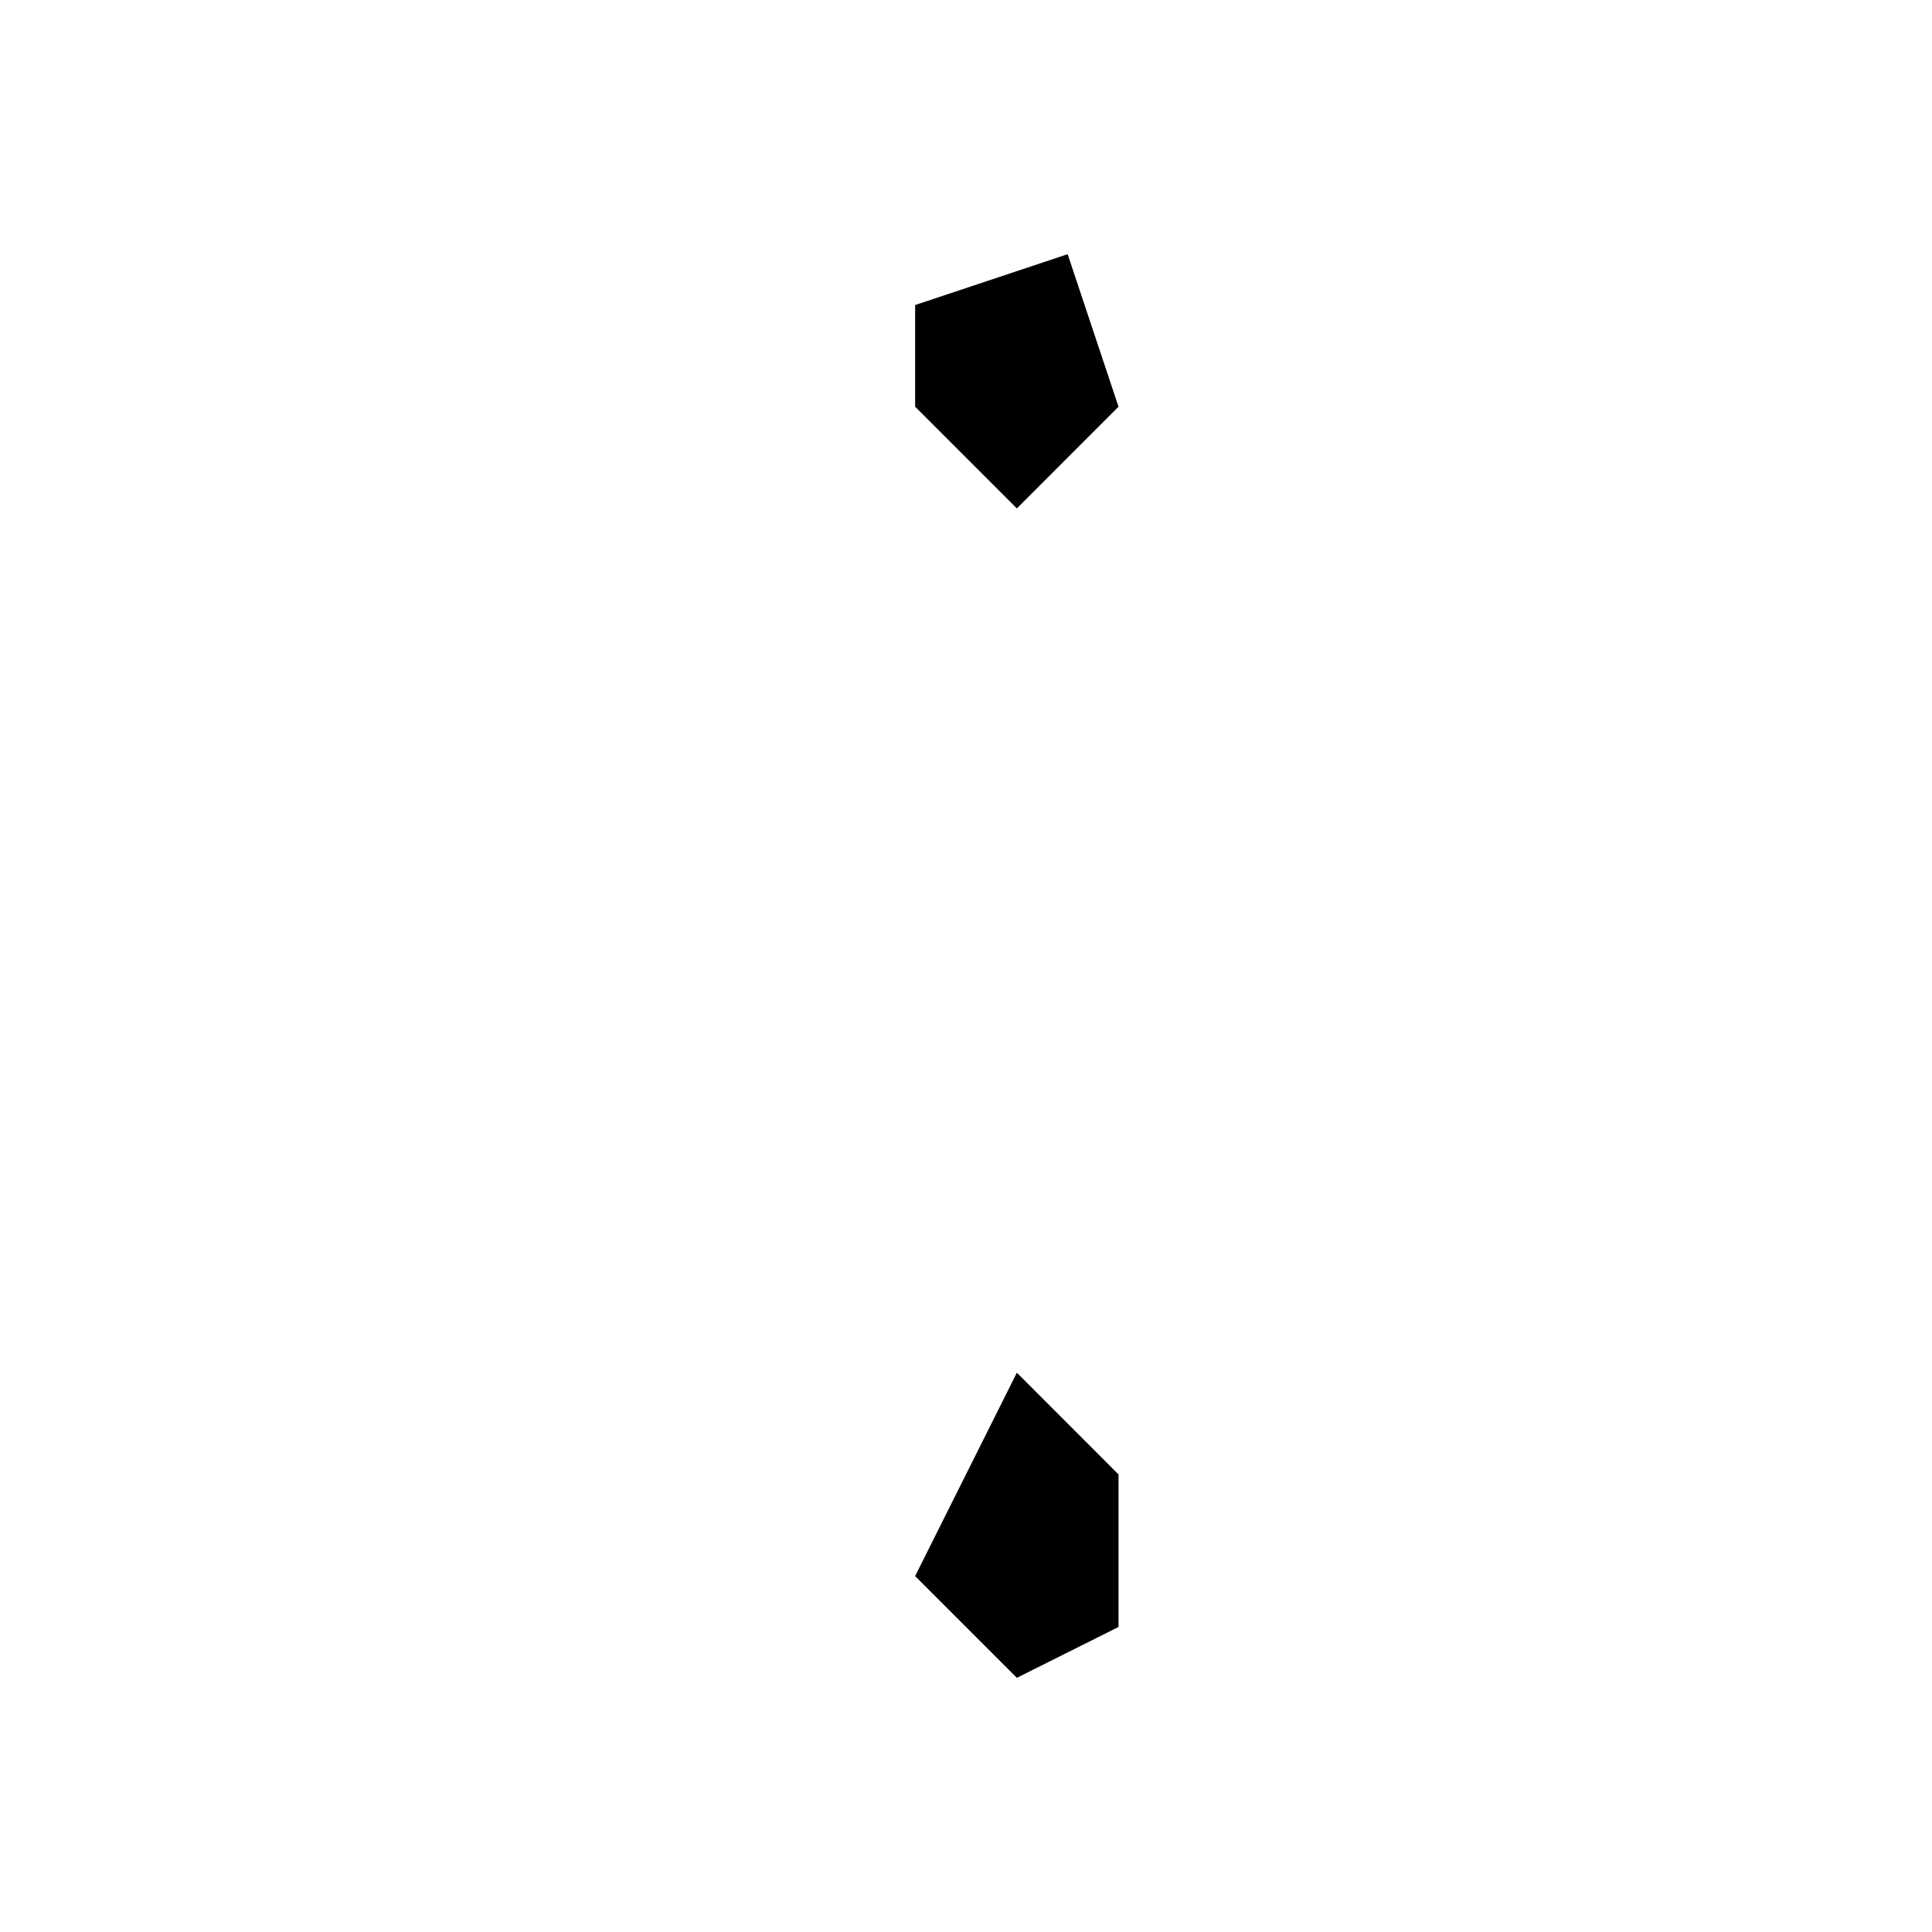
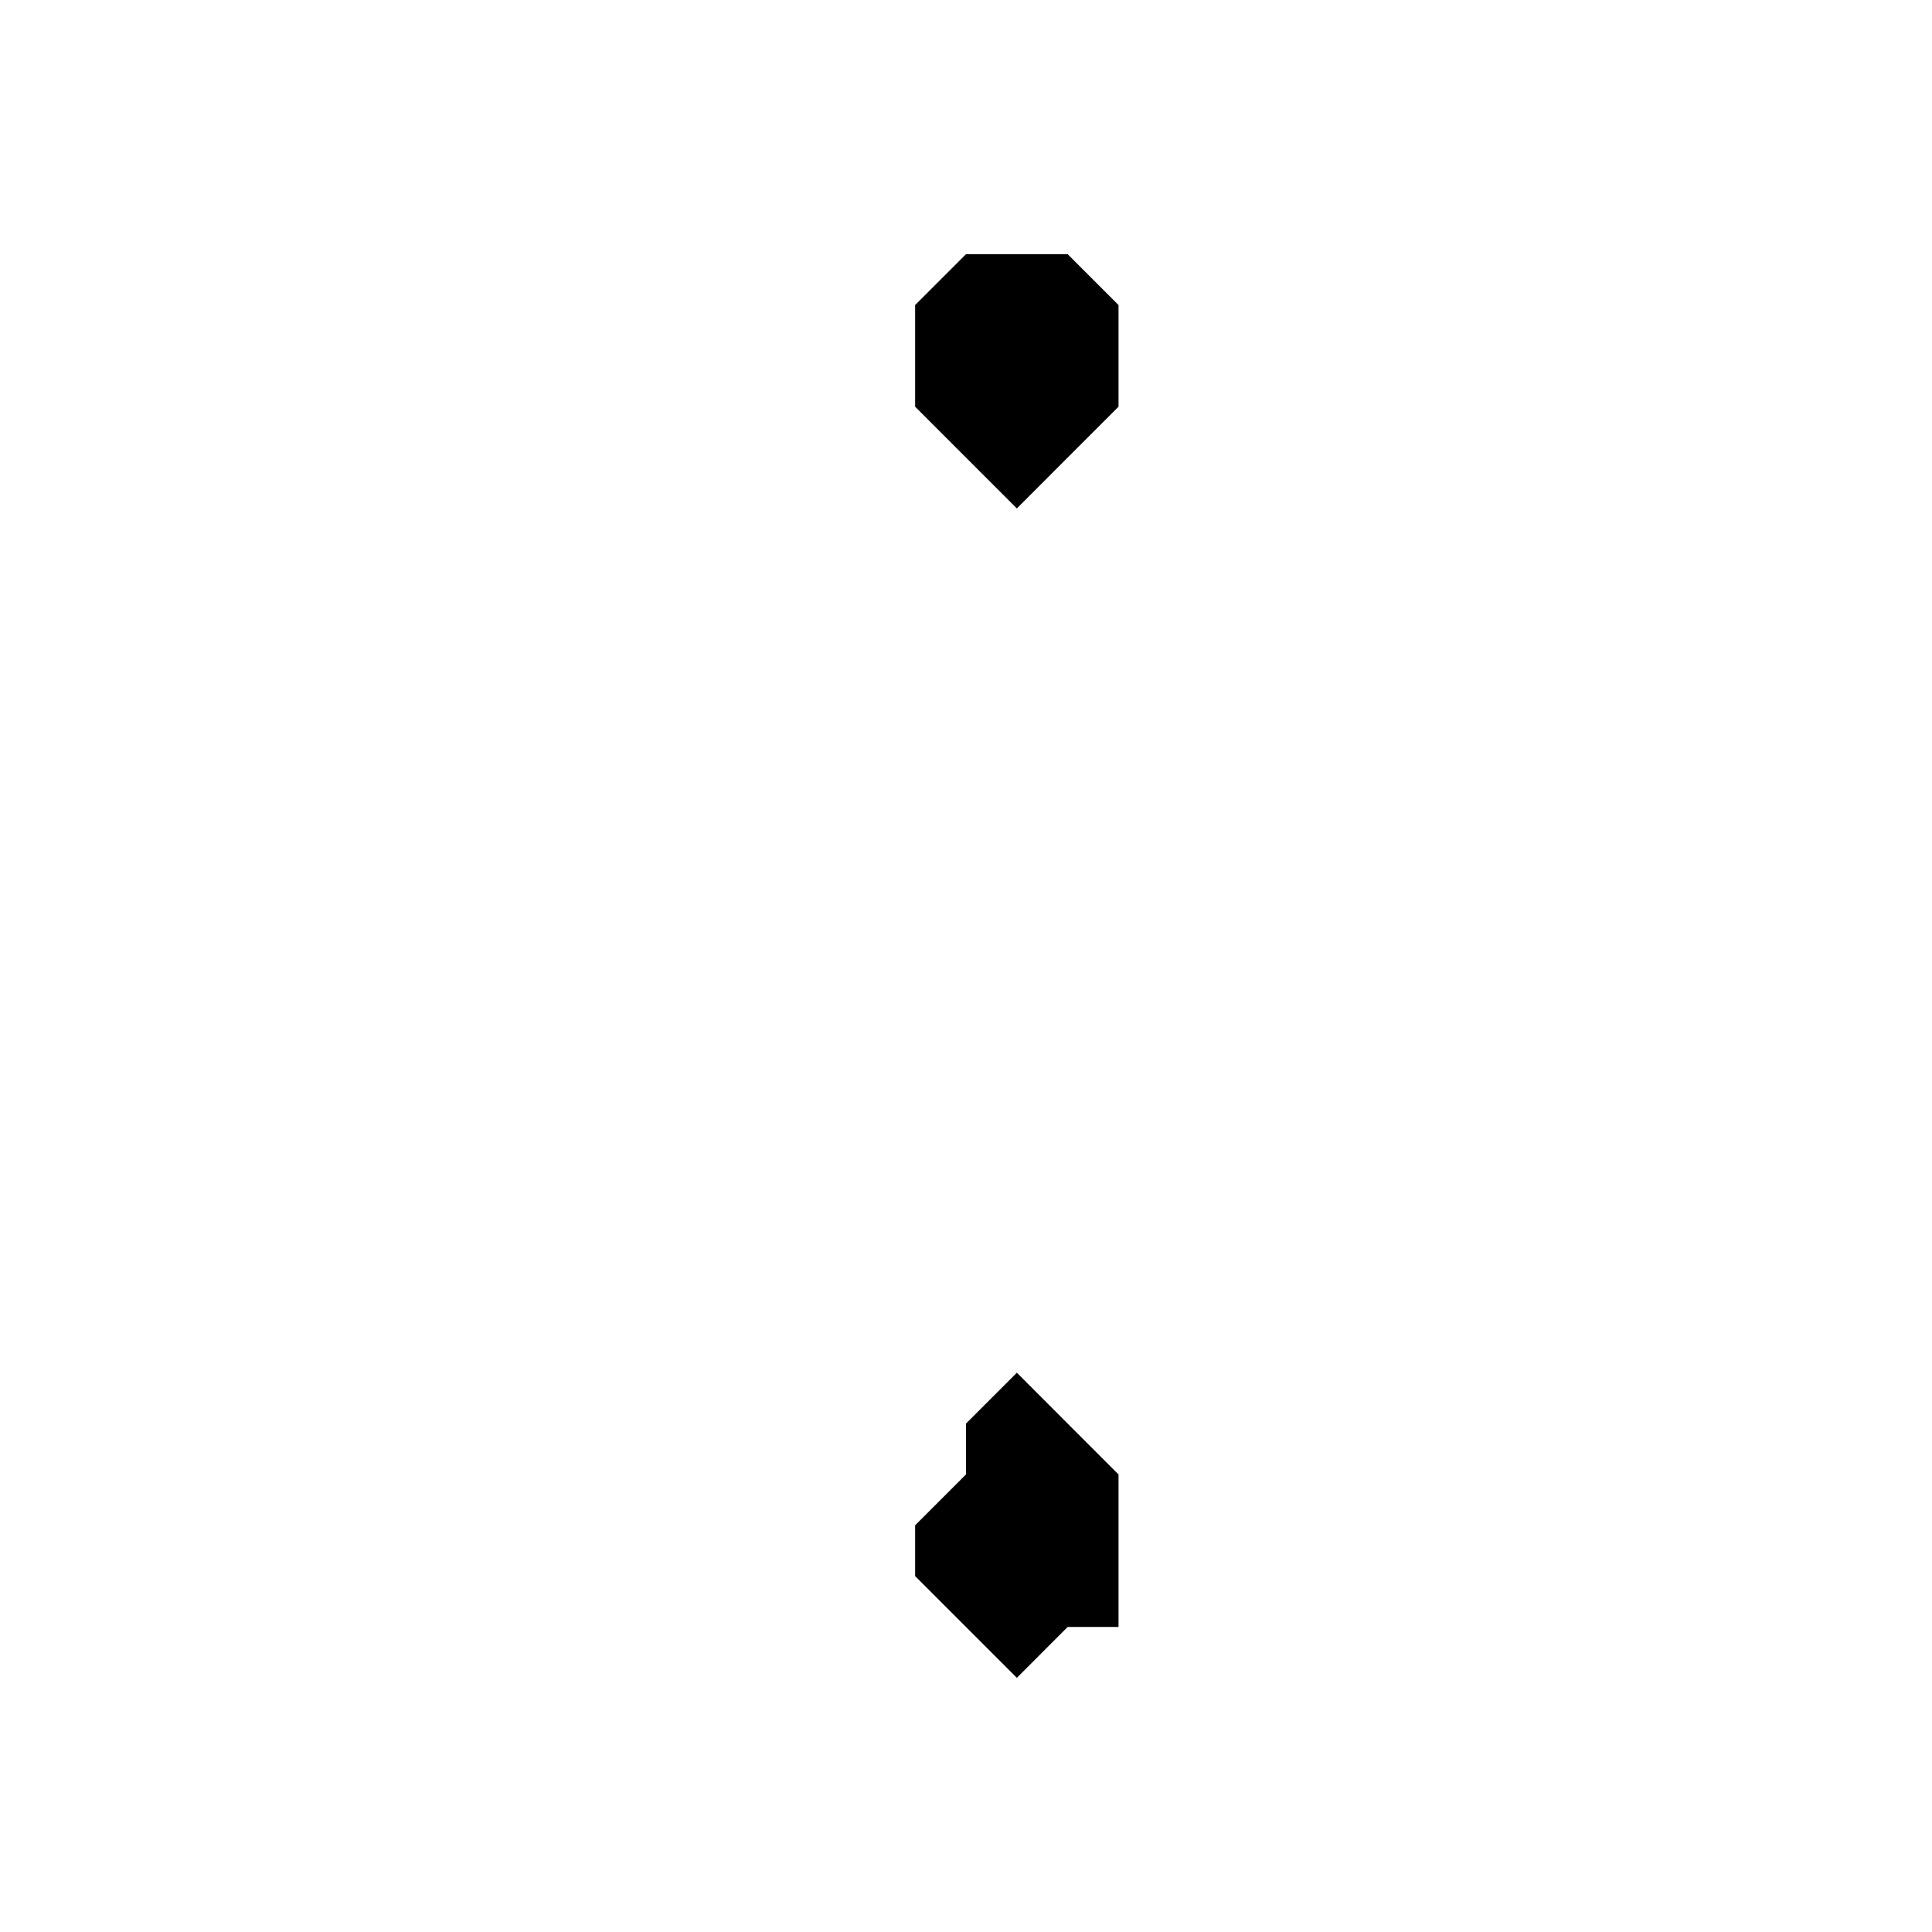
<svg xmlns="http://www.w3.org/2000/svg" viewBox="0 0 256 256" width="256" height="256">
-   <path d="M 141.47,33.68 L 121.26,40.42 L 121.26,53.89 L 134.74,67.37 L 134.74,181.89 L 121.26,208.84 L 134.74,222.32 L 148.21,215.58 L 148.21,195.37 L 134.74,181.89 L 134.74,67.37 L 148.21,53.89 Z" fill="currentColor" fill-rule="evenodd" />
+   <path d="M 128.0,33.68 L 121.26,40.42 L 121.26,47.16 L 121.26,53.89 L 128.0,60.63 L 134.74,67.37 L 134.74,74.11 L 134.74,80.84 L 134.74,87.58 L 134.74,94.32 L 134.74,101.05 L 134.74,107.79 L 134.74,114.53 L 134.74,121.26 L 134.74,128.0 L 134.74,134.74 L 134.74,141.47 L 134.74,148.21 L 134.74,154.95 L 134.74,161.68 L 134.74,168.42 L 134.74,175.16 L 134.74,181.89 L 128.0,188.63 L 128.0,195.37 L 121.26,202.11 L 121.26,208.84 L 128.0,215.58 L 134.74,222.32 L 141.47,215.58 L 148.21,215.58 L 148.21,208.84 L 148.21,202.11 L 148.21,195.37 L 141.47,188.63 L 134.74,181.89 L 134.74,175.16 L 134.74,168.42 L 134.74,161.68 L 134.74,154.95 L 134.74,148.21 L 134.74,141.47 L 134.74,134.74 L 134.74,128.0 L 134.74,121.26 L 134.74,114.53 L 134.74,107.79 L 134.74,101.05 L 134.74,94.32 L 134.74,87.58 L 134.74,80.84 L 134.74,74.11 L 134.74,67.37 L 141.47,60.63 L 148.21,53.89 L 148.21,47.16 L 148.21,40.42 L 141.47,33.68 L 134.74,33.68 Z" fill="currentColor" fill-rule="evenodd" />
</svg>
